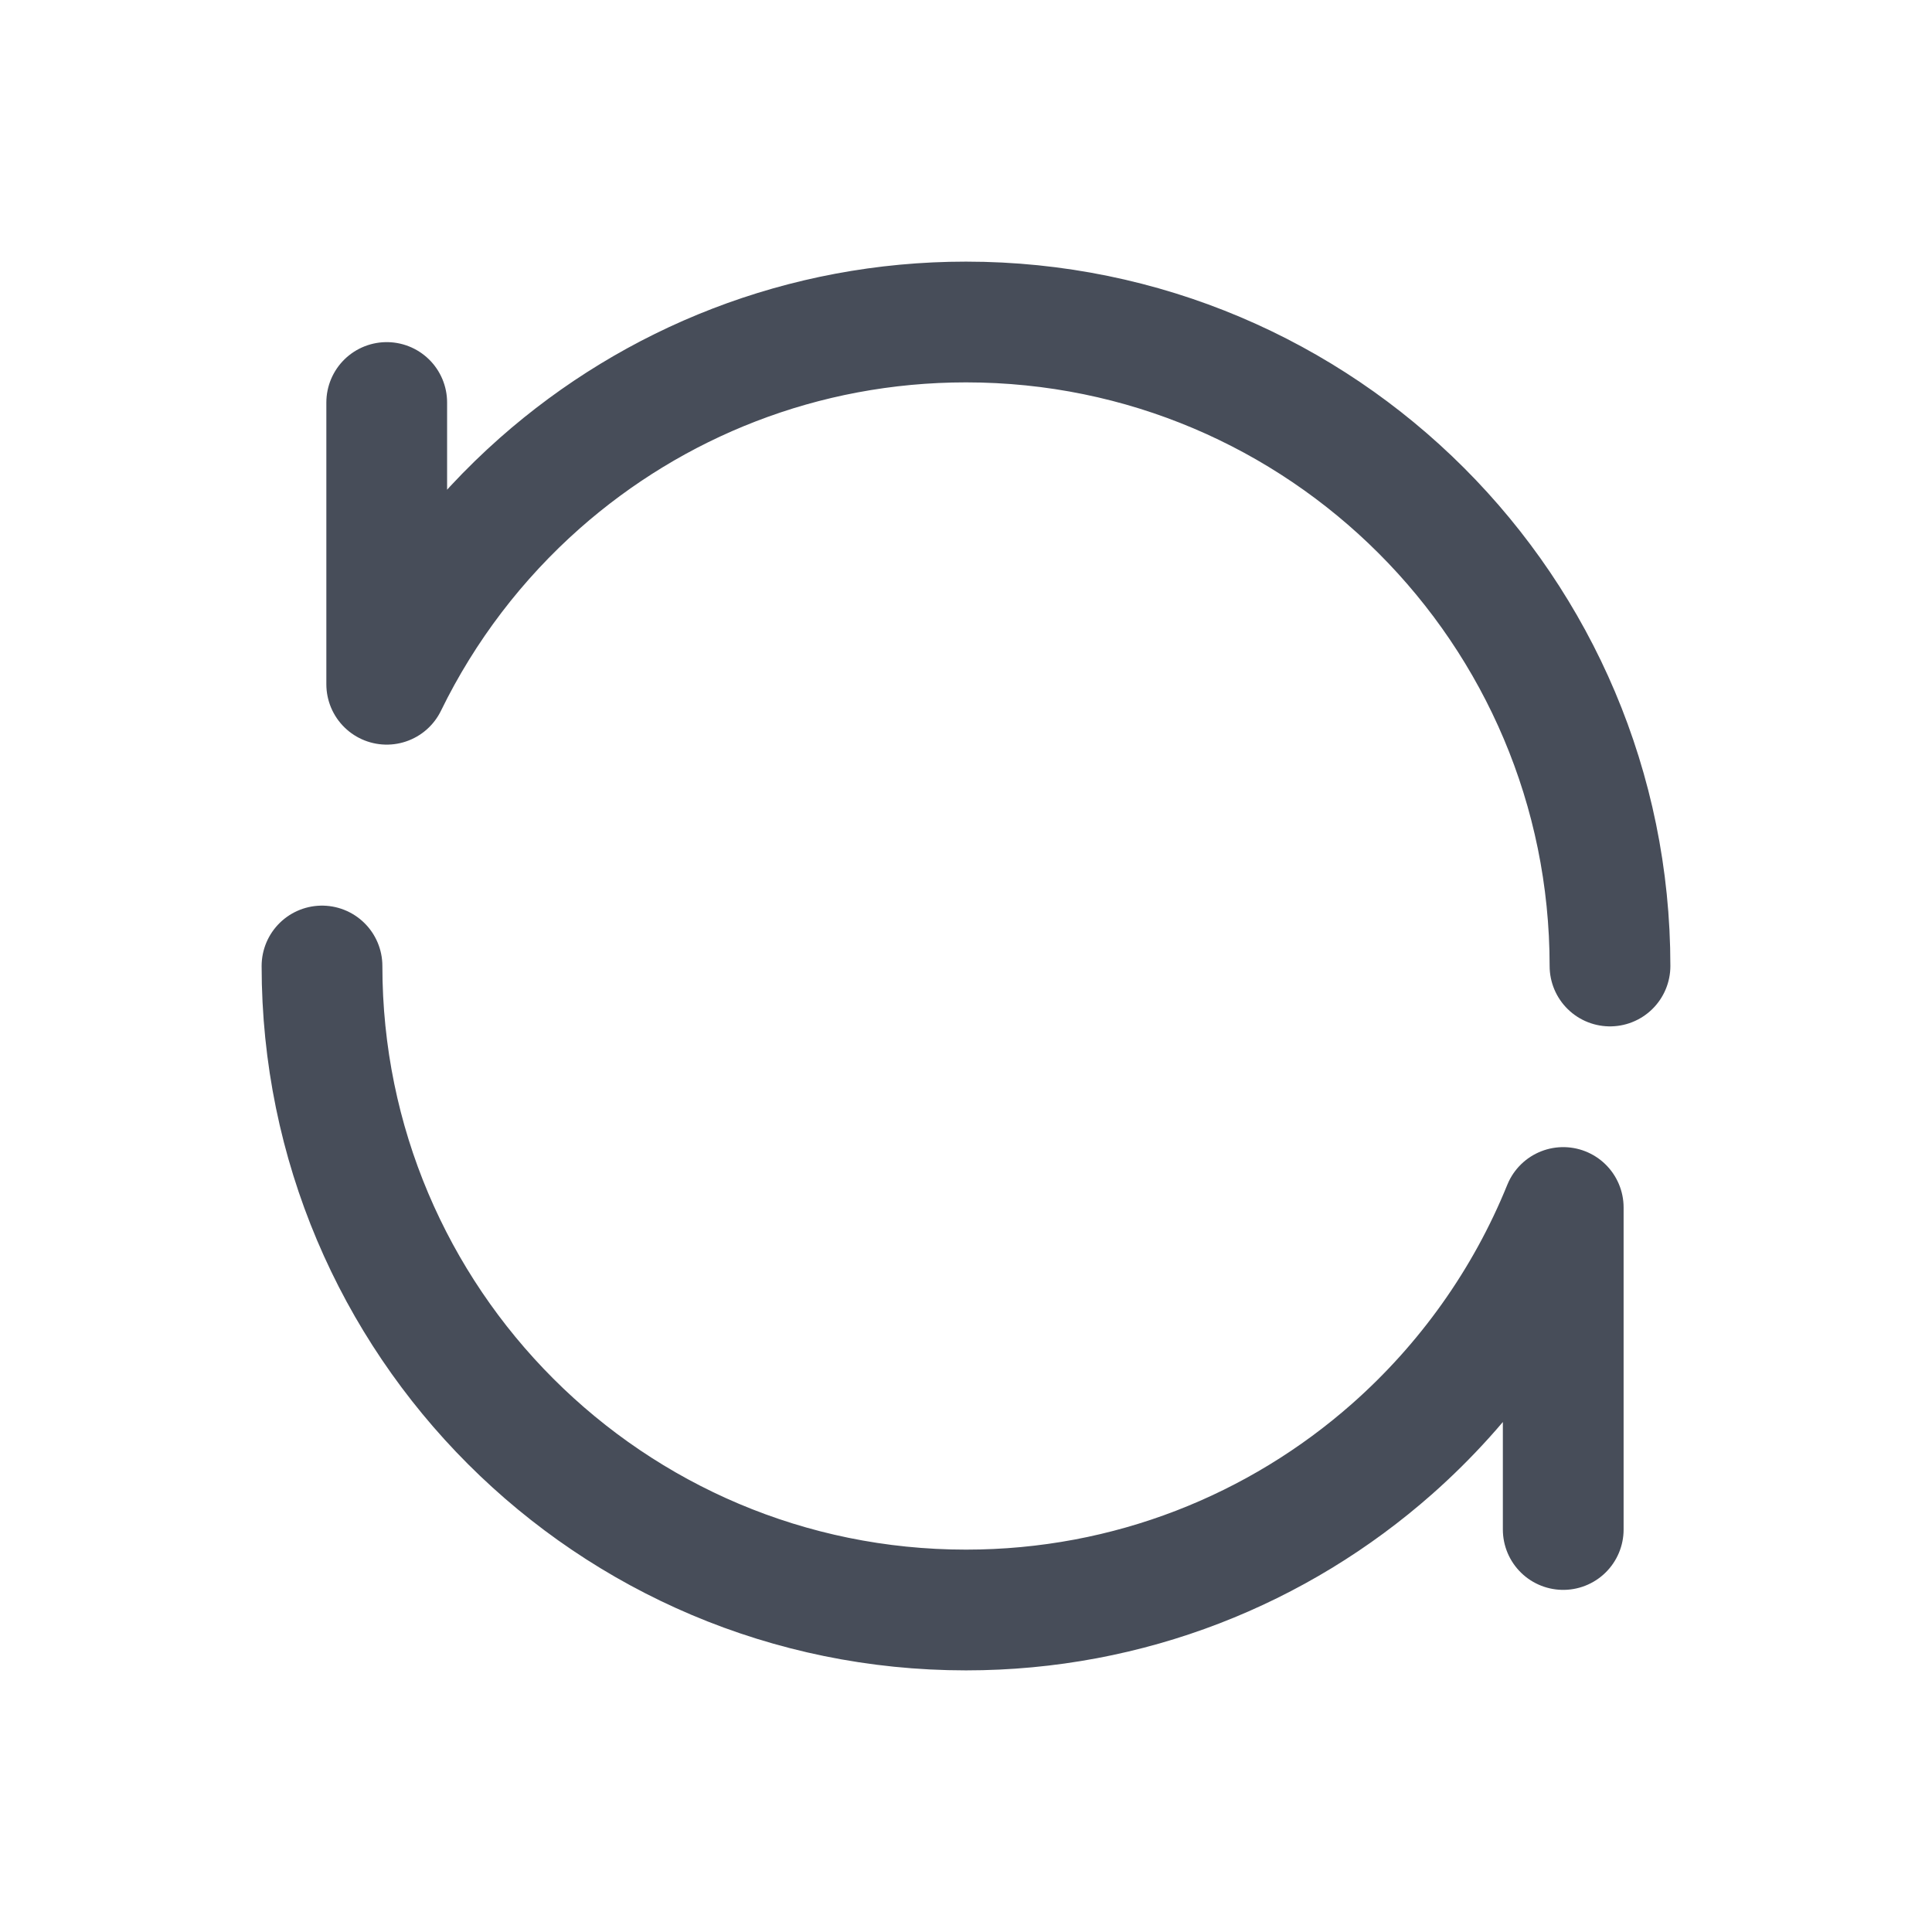
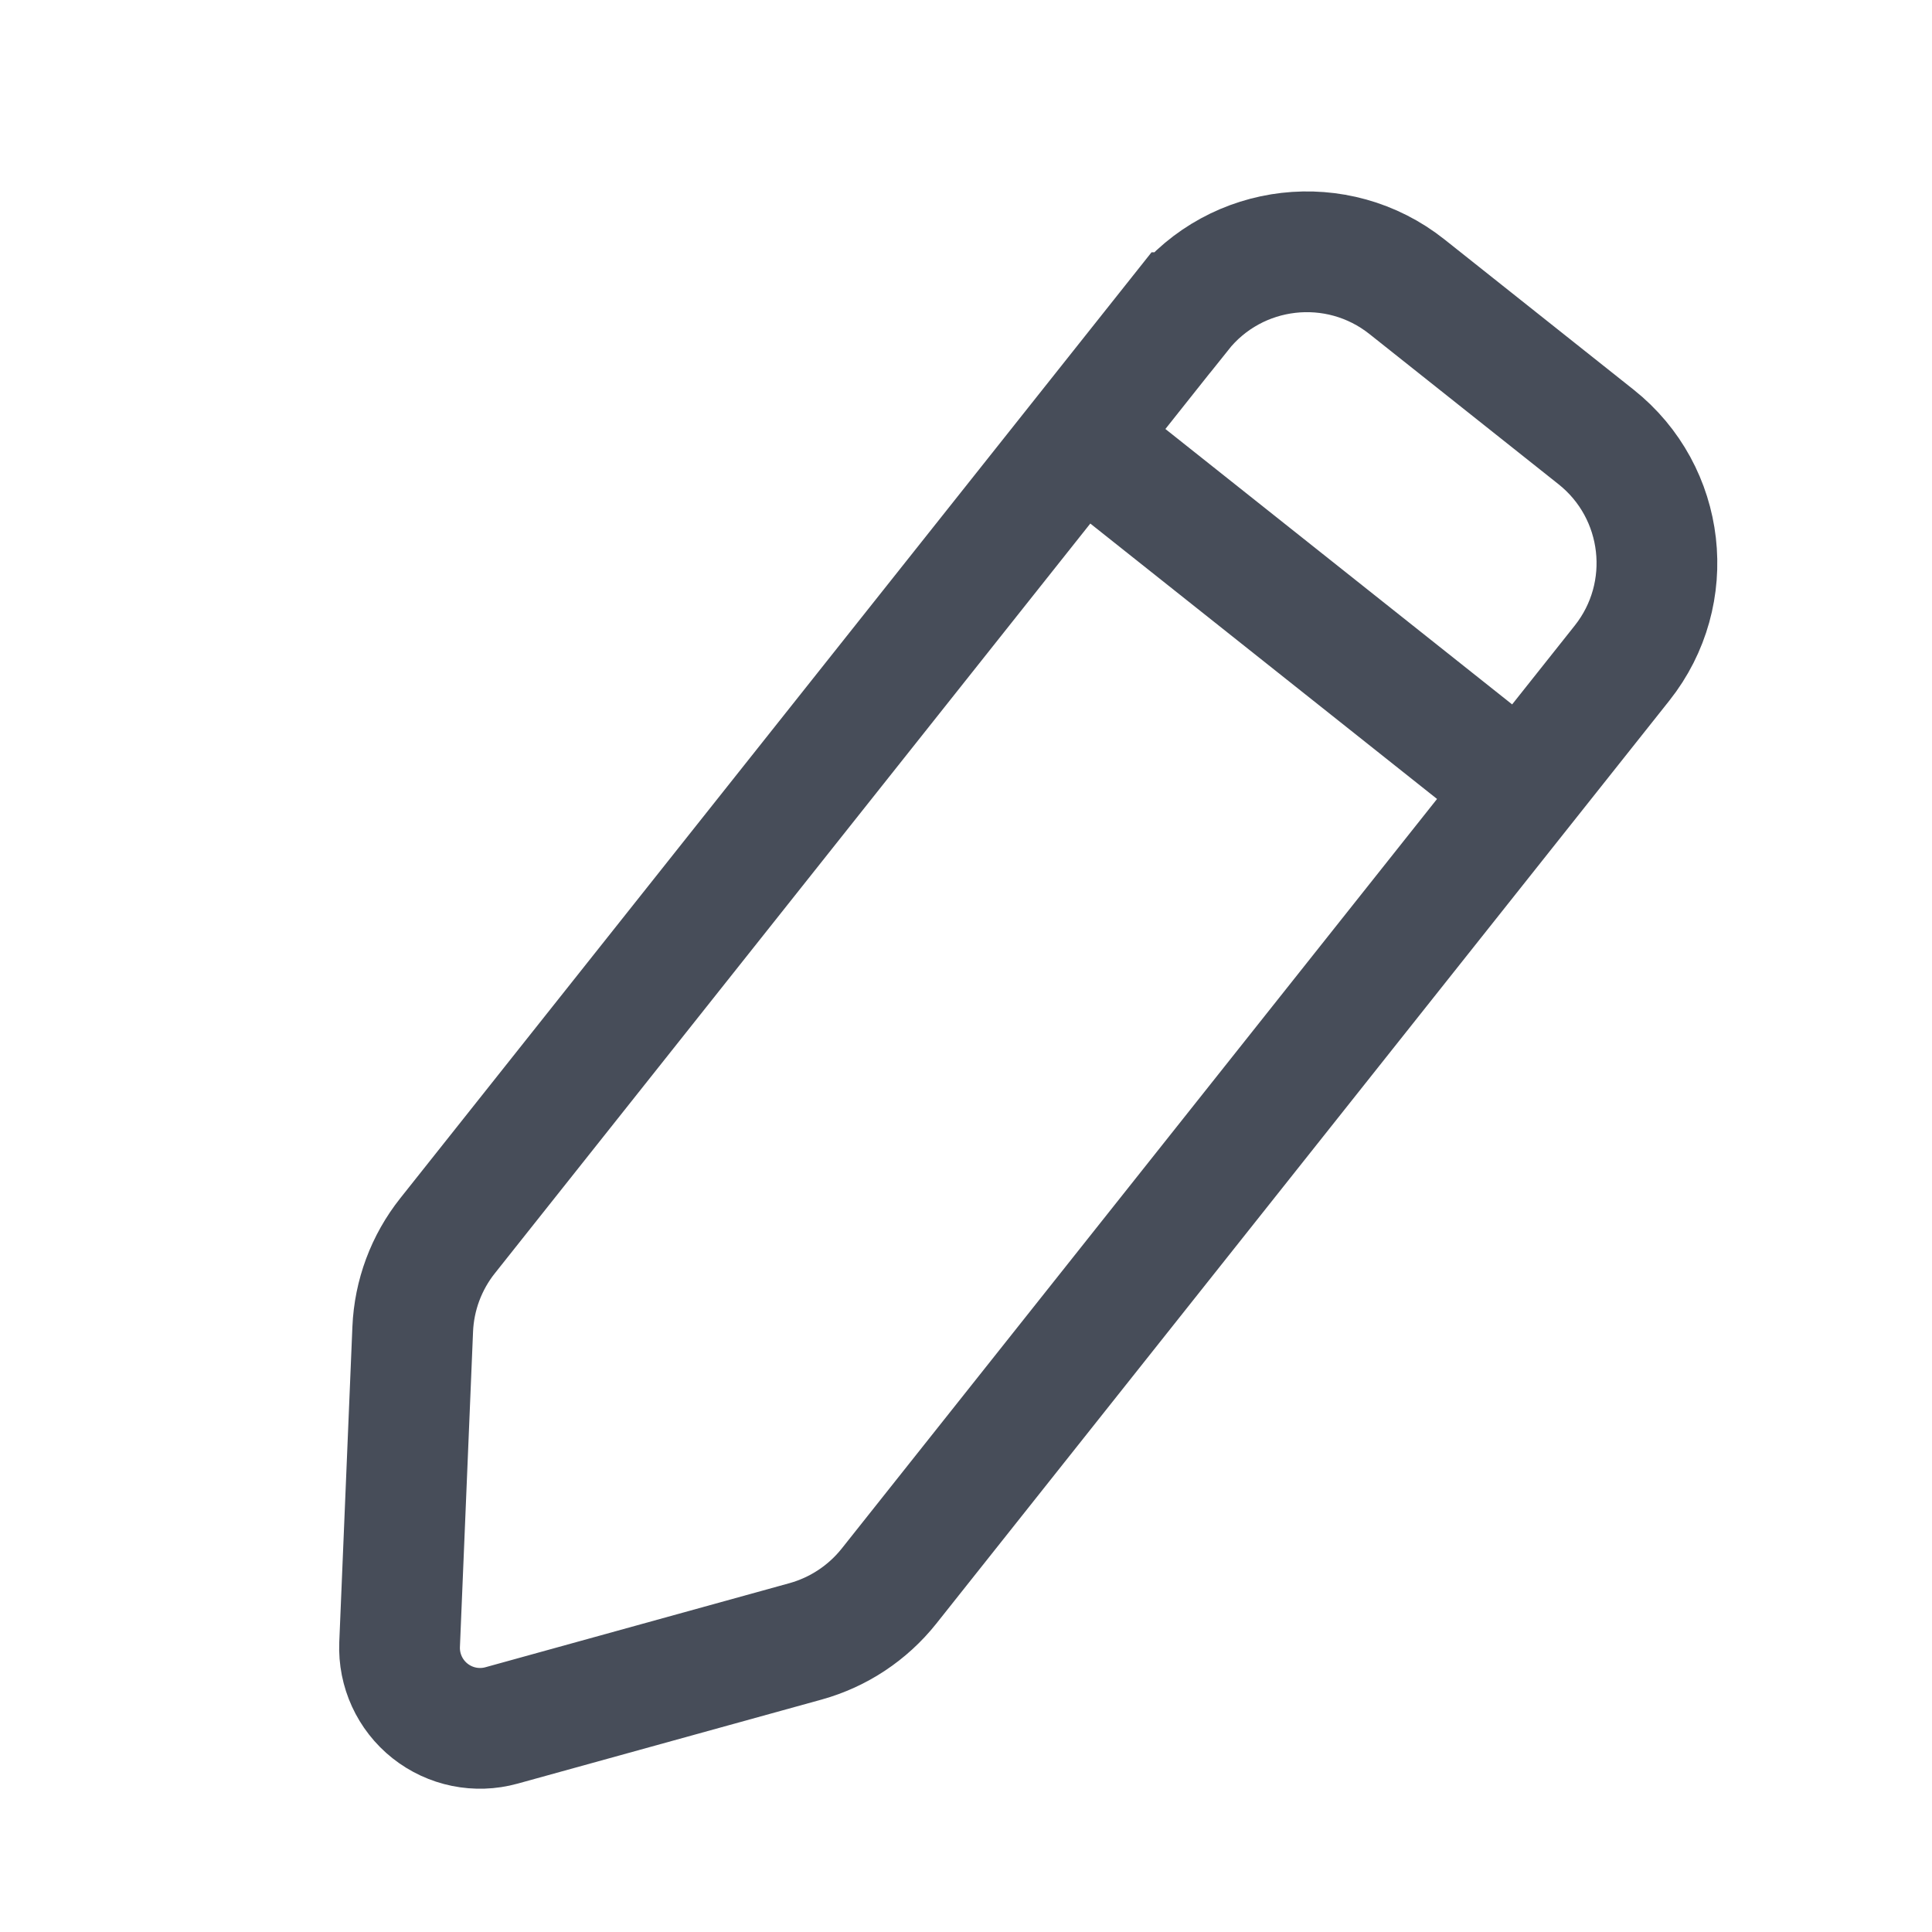
<svg xmlns="http://www.w3.org/2000/svg" width="24" height="24" viewBox="0 0 24 24" fill="none">
-   <path d="M20 12C20 7.582 16.418 4 12 4C9.971 4 8.119 4.755 6.708 6C5.92 6.696 5.27 7.545 4.804 8.5V5M4 12C4 16.418 7.582 20 12 20C14.029 20 15.881 19.245 17.292 18C18.215 17.185 18.949 16.16 19.419 15V19" stroke="#474D59" stroke-width="1.5" stroke-linecap="round" stroke-linejoin="round" />
+   <path d="M14.668 3.884a2 2 0 0 1 2.81-.322l2.349 1.866a2 2 0 0 1 .322 2.81l-9.107 11.467c-.264.331-.625.57-1.033.684L6.23 21.434a1 1 0 0 1-1.266-1.005l.163-3.917a2 2 0 0 1 .432-1.16l9.108-11.468Zm-.853 1.877 5.09 4.043" stroke="#474D59" stroke-width="1.5" stroke-linecap="round" />
</svg>
